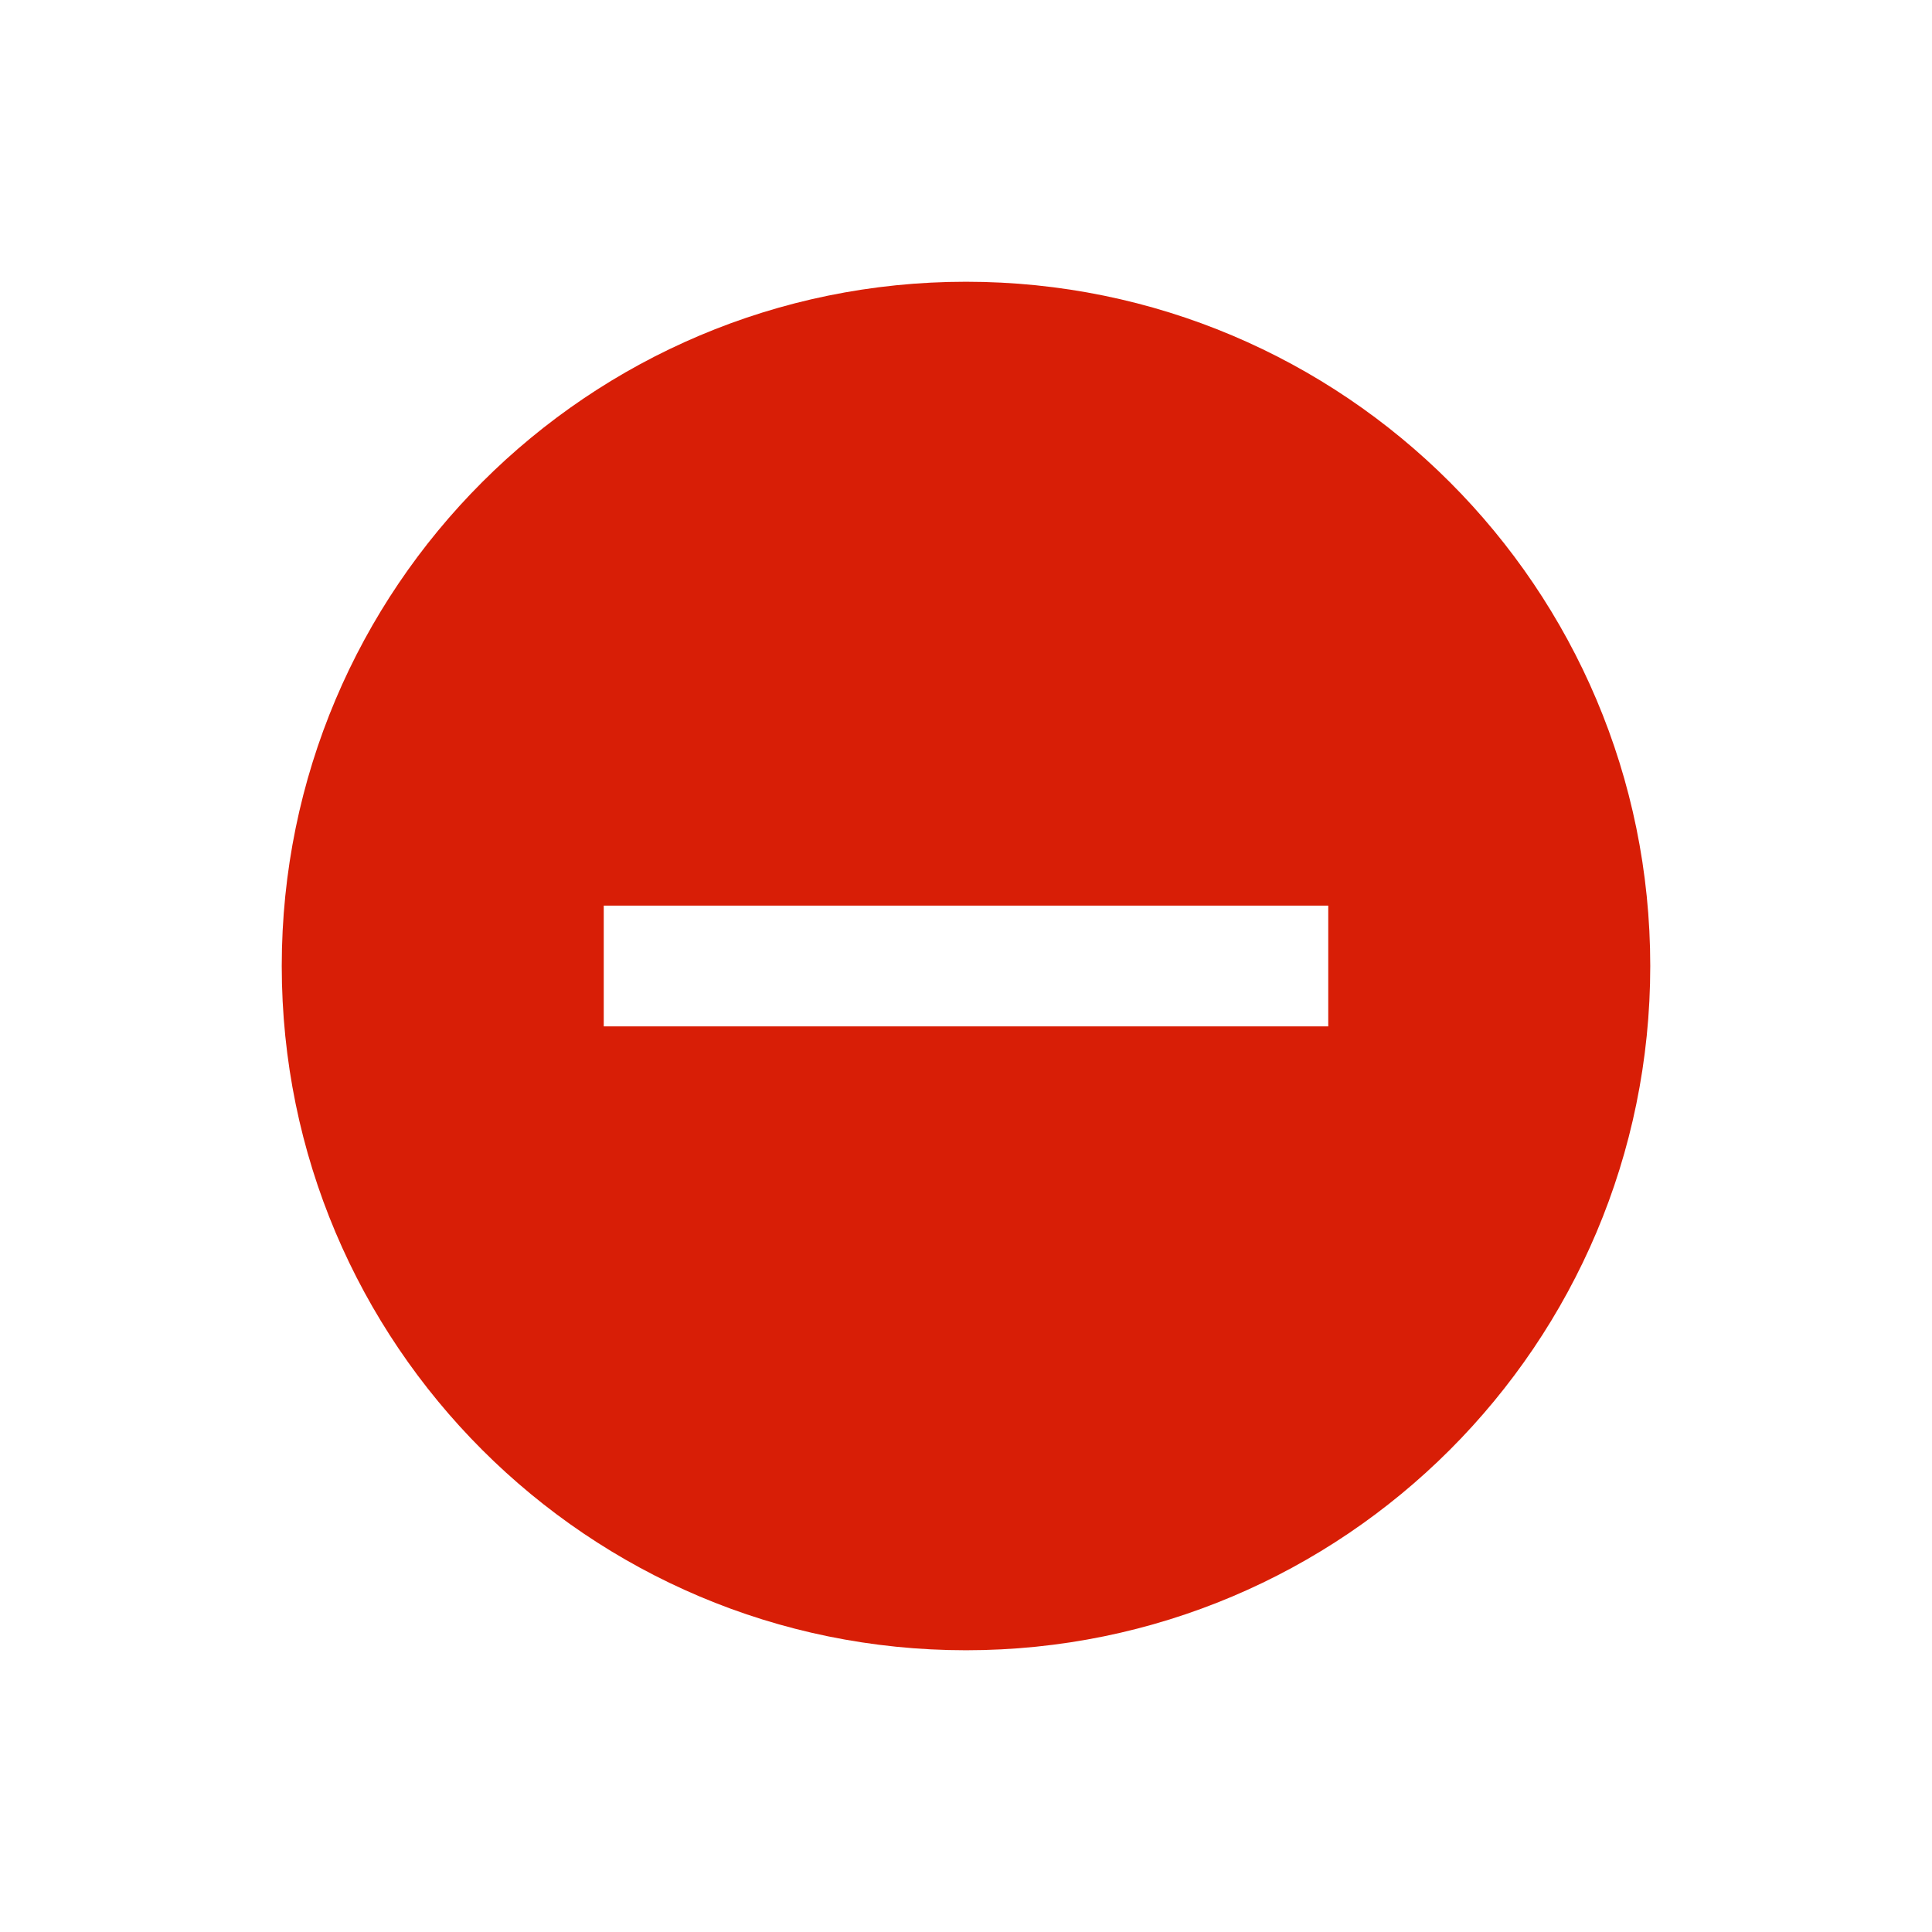
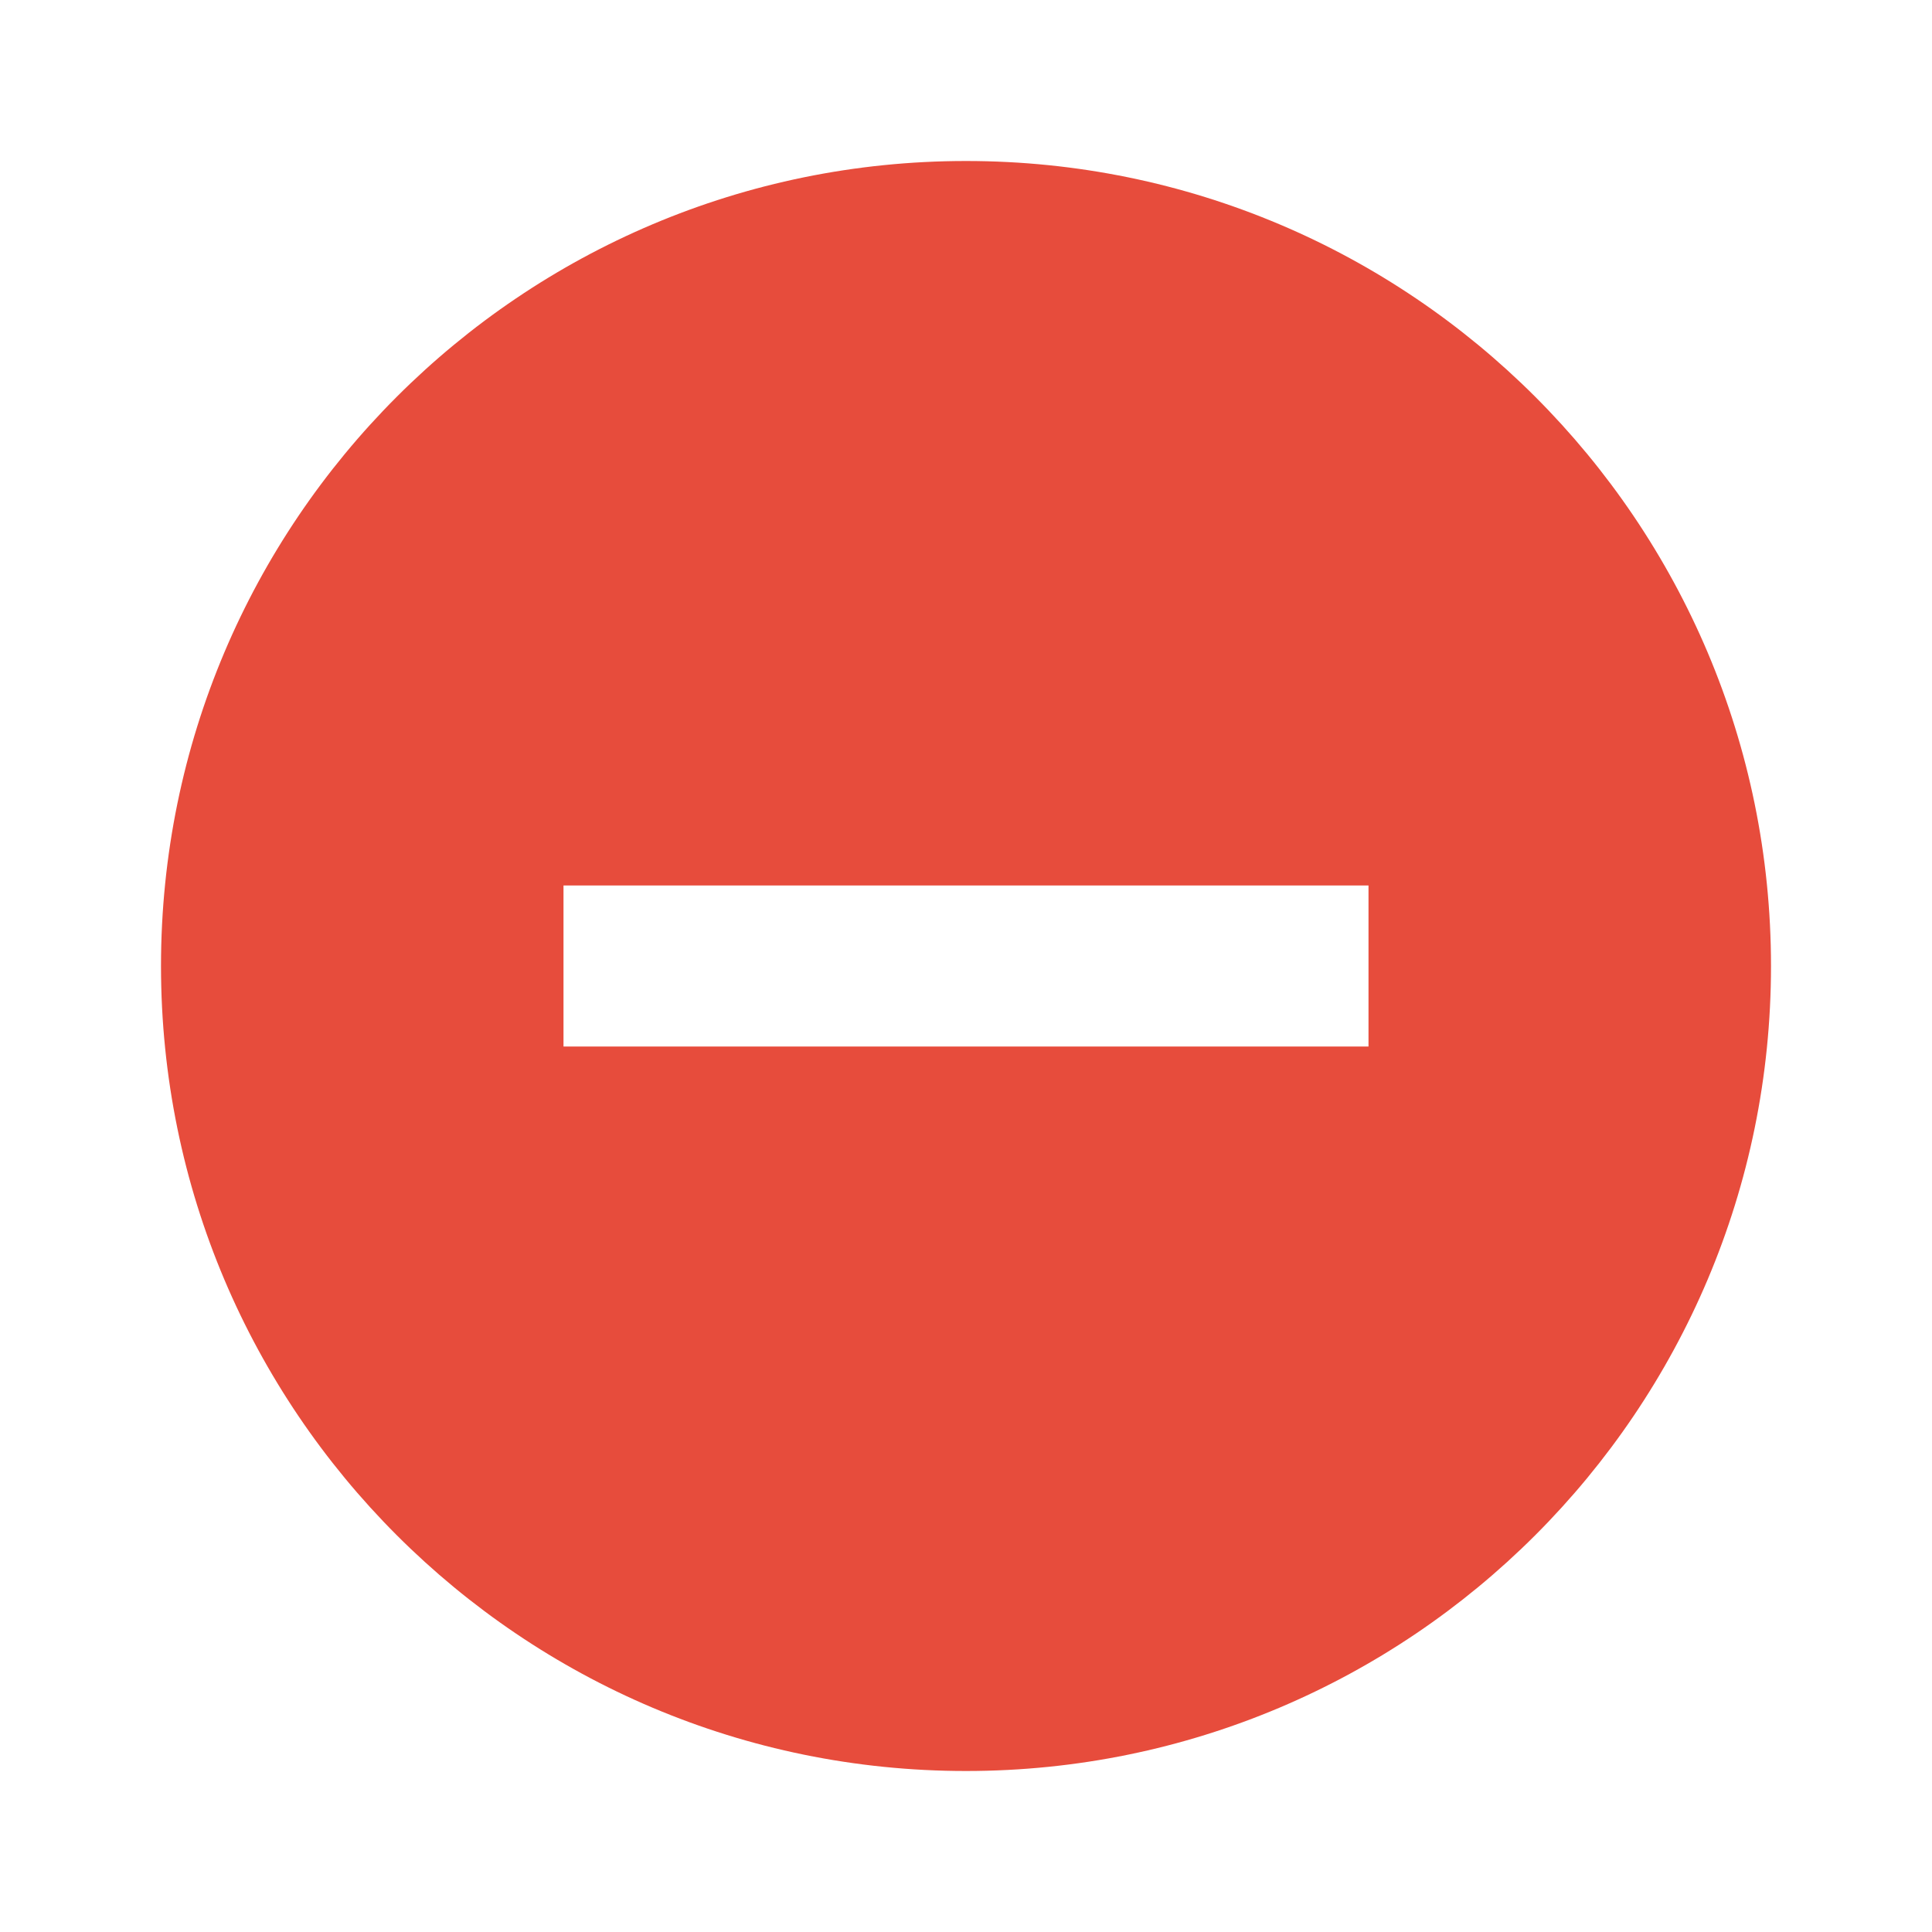
- <svg xmlns="http://www.w3.org/2000/svg" t="1611576459667" class="icon" viewBox="0 0 1024 1024" version="1.1" p-id="6943" width="16" height="16">
-   <defs>
-     <style type="text/css" />
-   </defs>
-   <path d="M512 149.333c200.299 0 362.667 162.368 362.667 362.667s-162.368 362.667-362.667 362.667S149.333 712.299 149.333 512 311.701 149.333 512 149.333z m-192 330.667v64h384v-64H320z" p-id="6944" fill="#d81e06" />
+ <svg xmlns="http://www.w3.org/2000/svg" viewBox="0 0 24 24" width="16" height="16">
+   <path fill="none" d="M0 0h24v24H0z" />
+   <path d="M12 22C6.477 22 2 17.523 2 12S6.477 2 12 2s10 4.477 10 10-4.477 10-10 10zM7 11v2h10v-2H7z" fill="rgba(231,76,60,1)" />
</svg>
